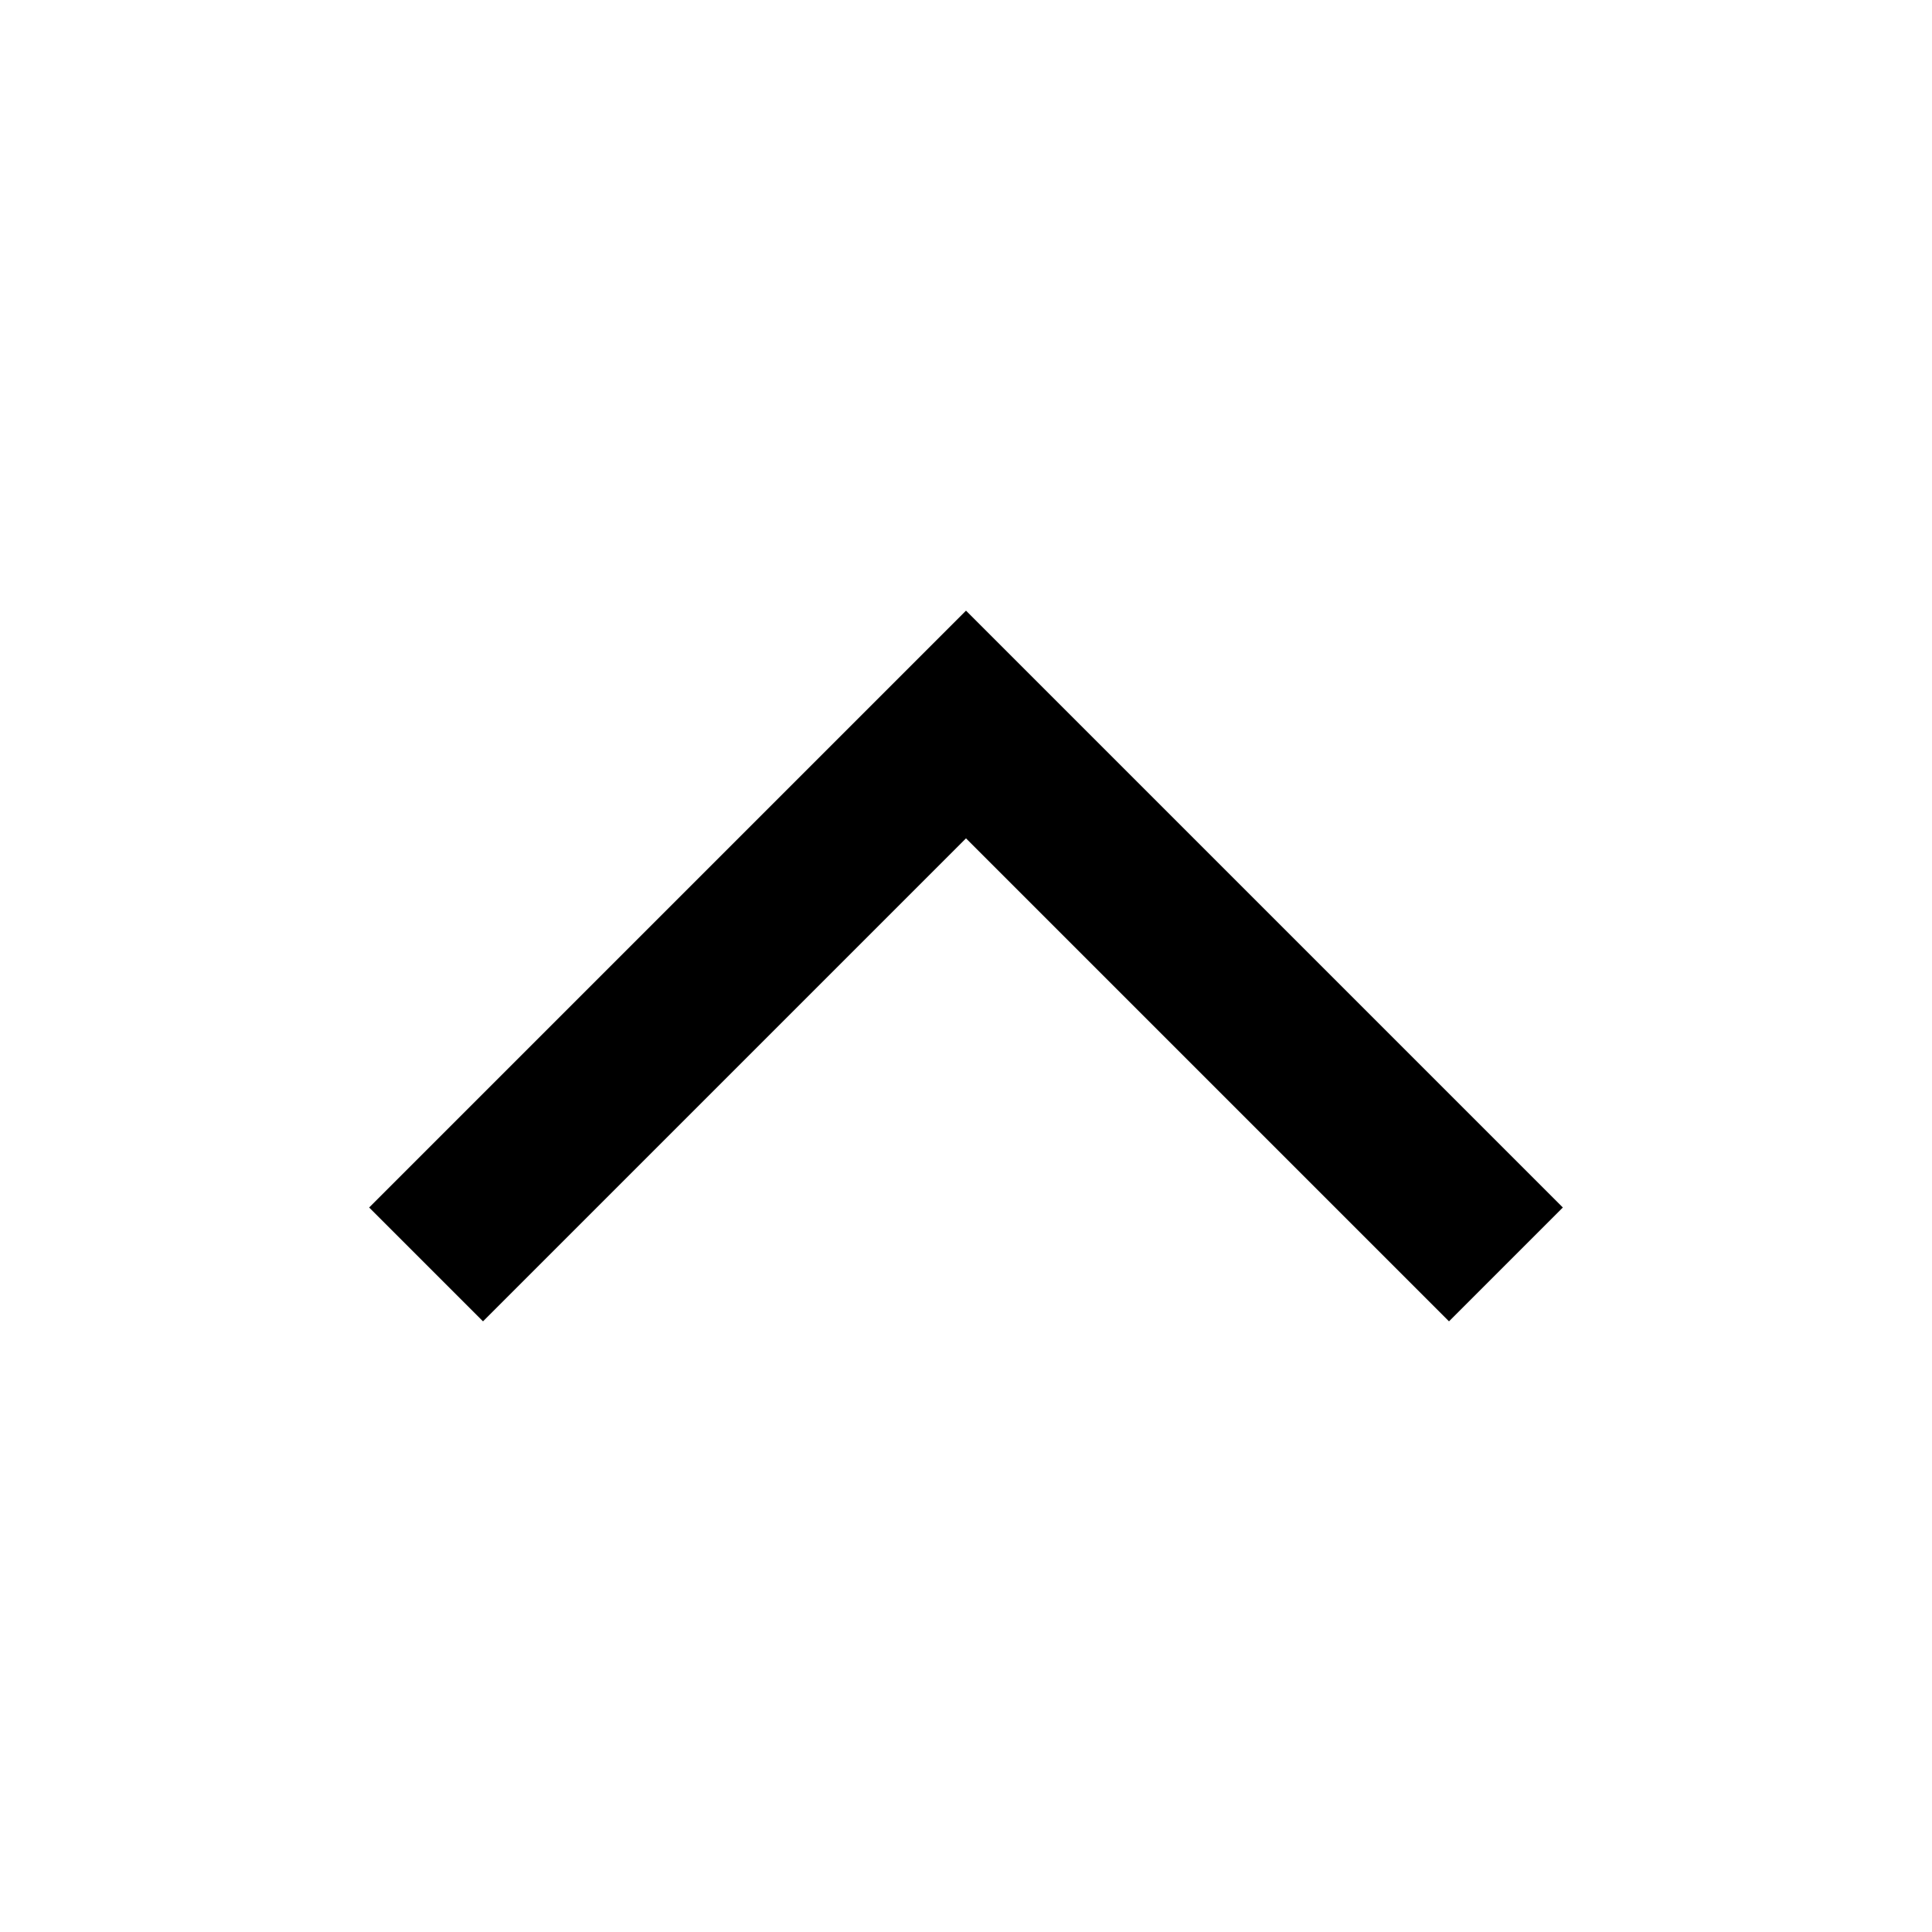
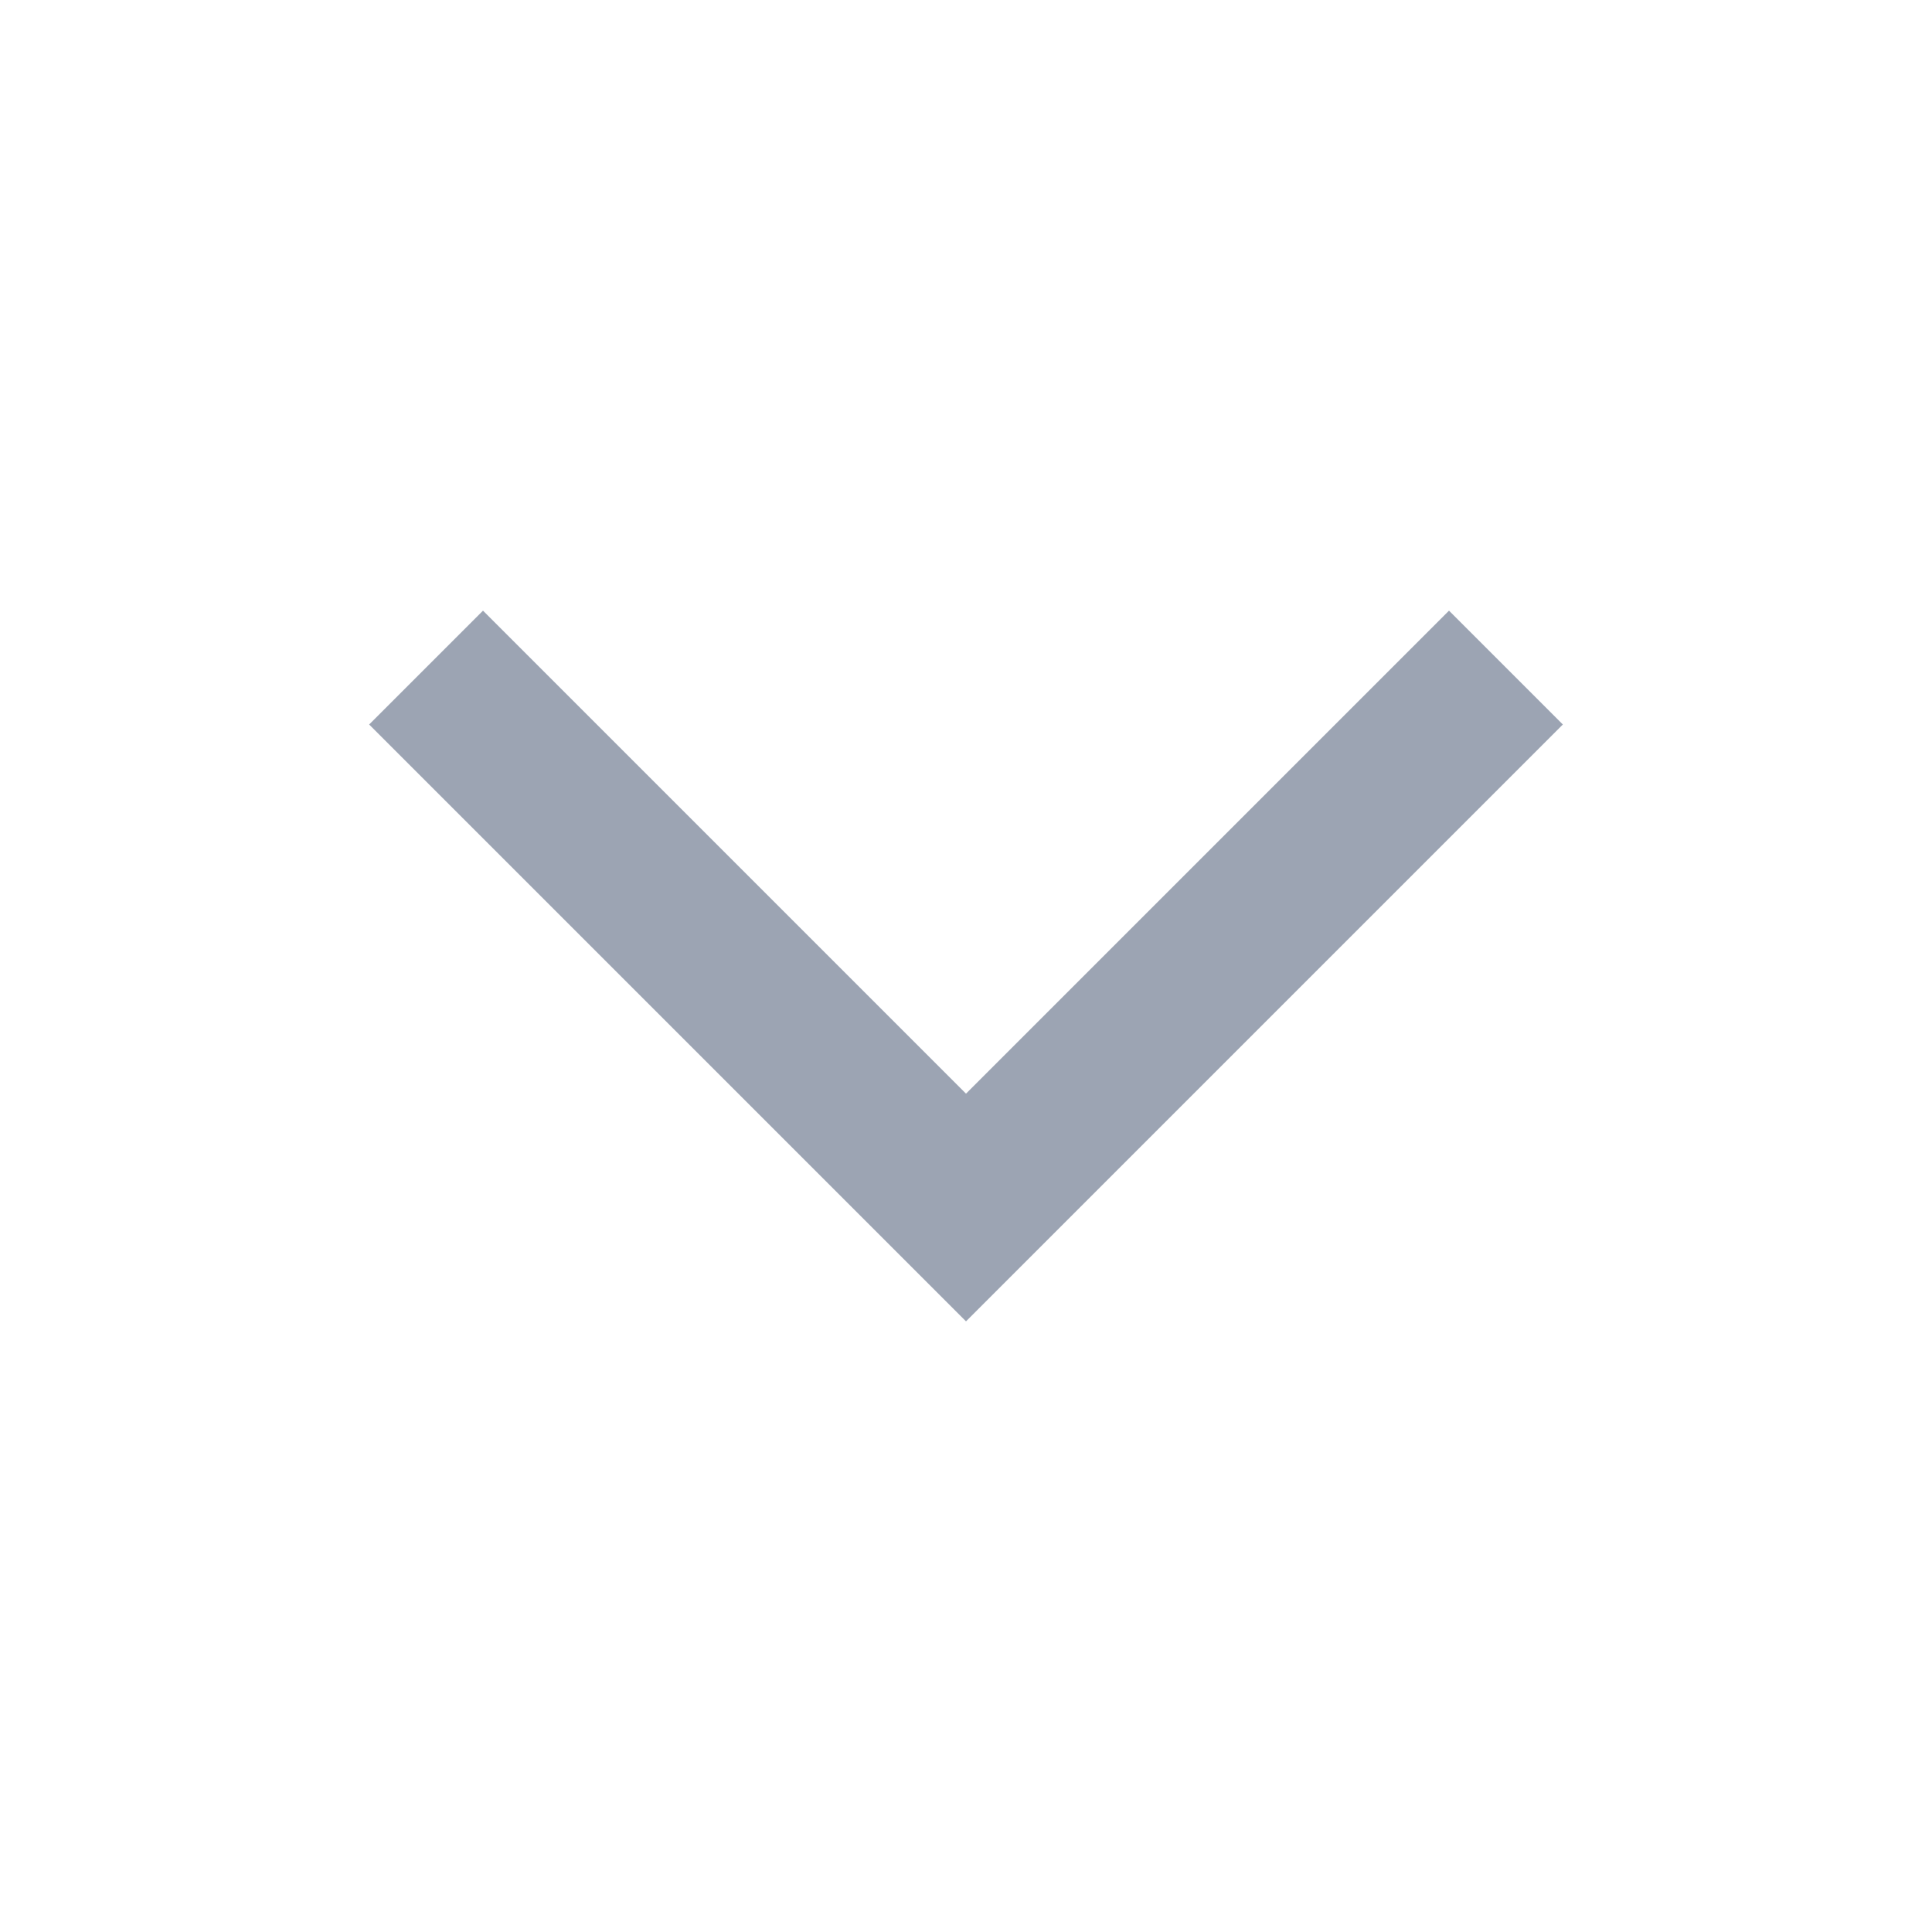
- <svg xmlns="http://www.w3.org/2000/svg" width="24" height="24" viewBox="0 0 24 24" fill="none" stroke="currentColor" stroke-width="2" stroke-linecap="square" stroke-linejoin="arcs">
-   <path d="M18 15l-6-6-6 6" />
+ <svg xmlns="http://www.w3.org/2000/svg" width="24" height="24" viewBox="0 0 24 24" fill="none" stroke="rgb(156, 164, 179)" stroke-width="2" stroke-linecap="square" stroke-linejoin="arcs">
+   <path d="M6 9l6 6 6-6" />
</svg>
